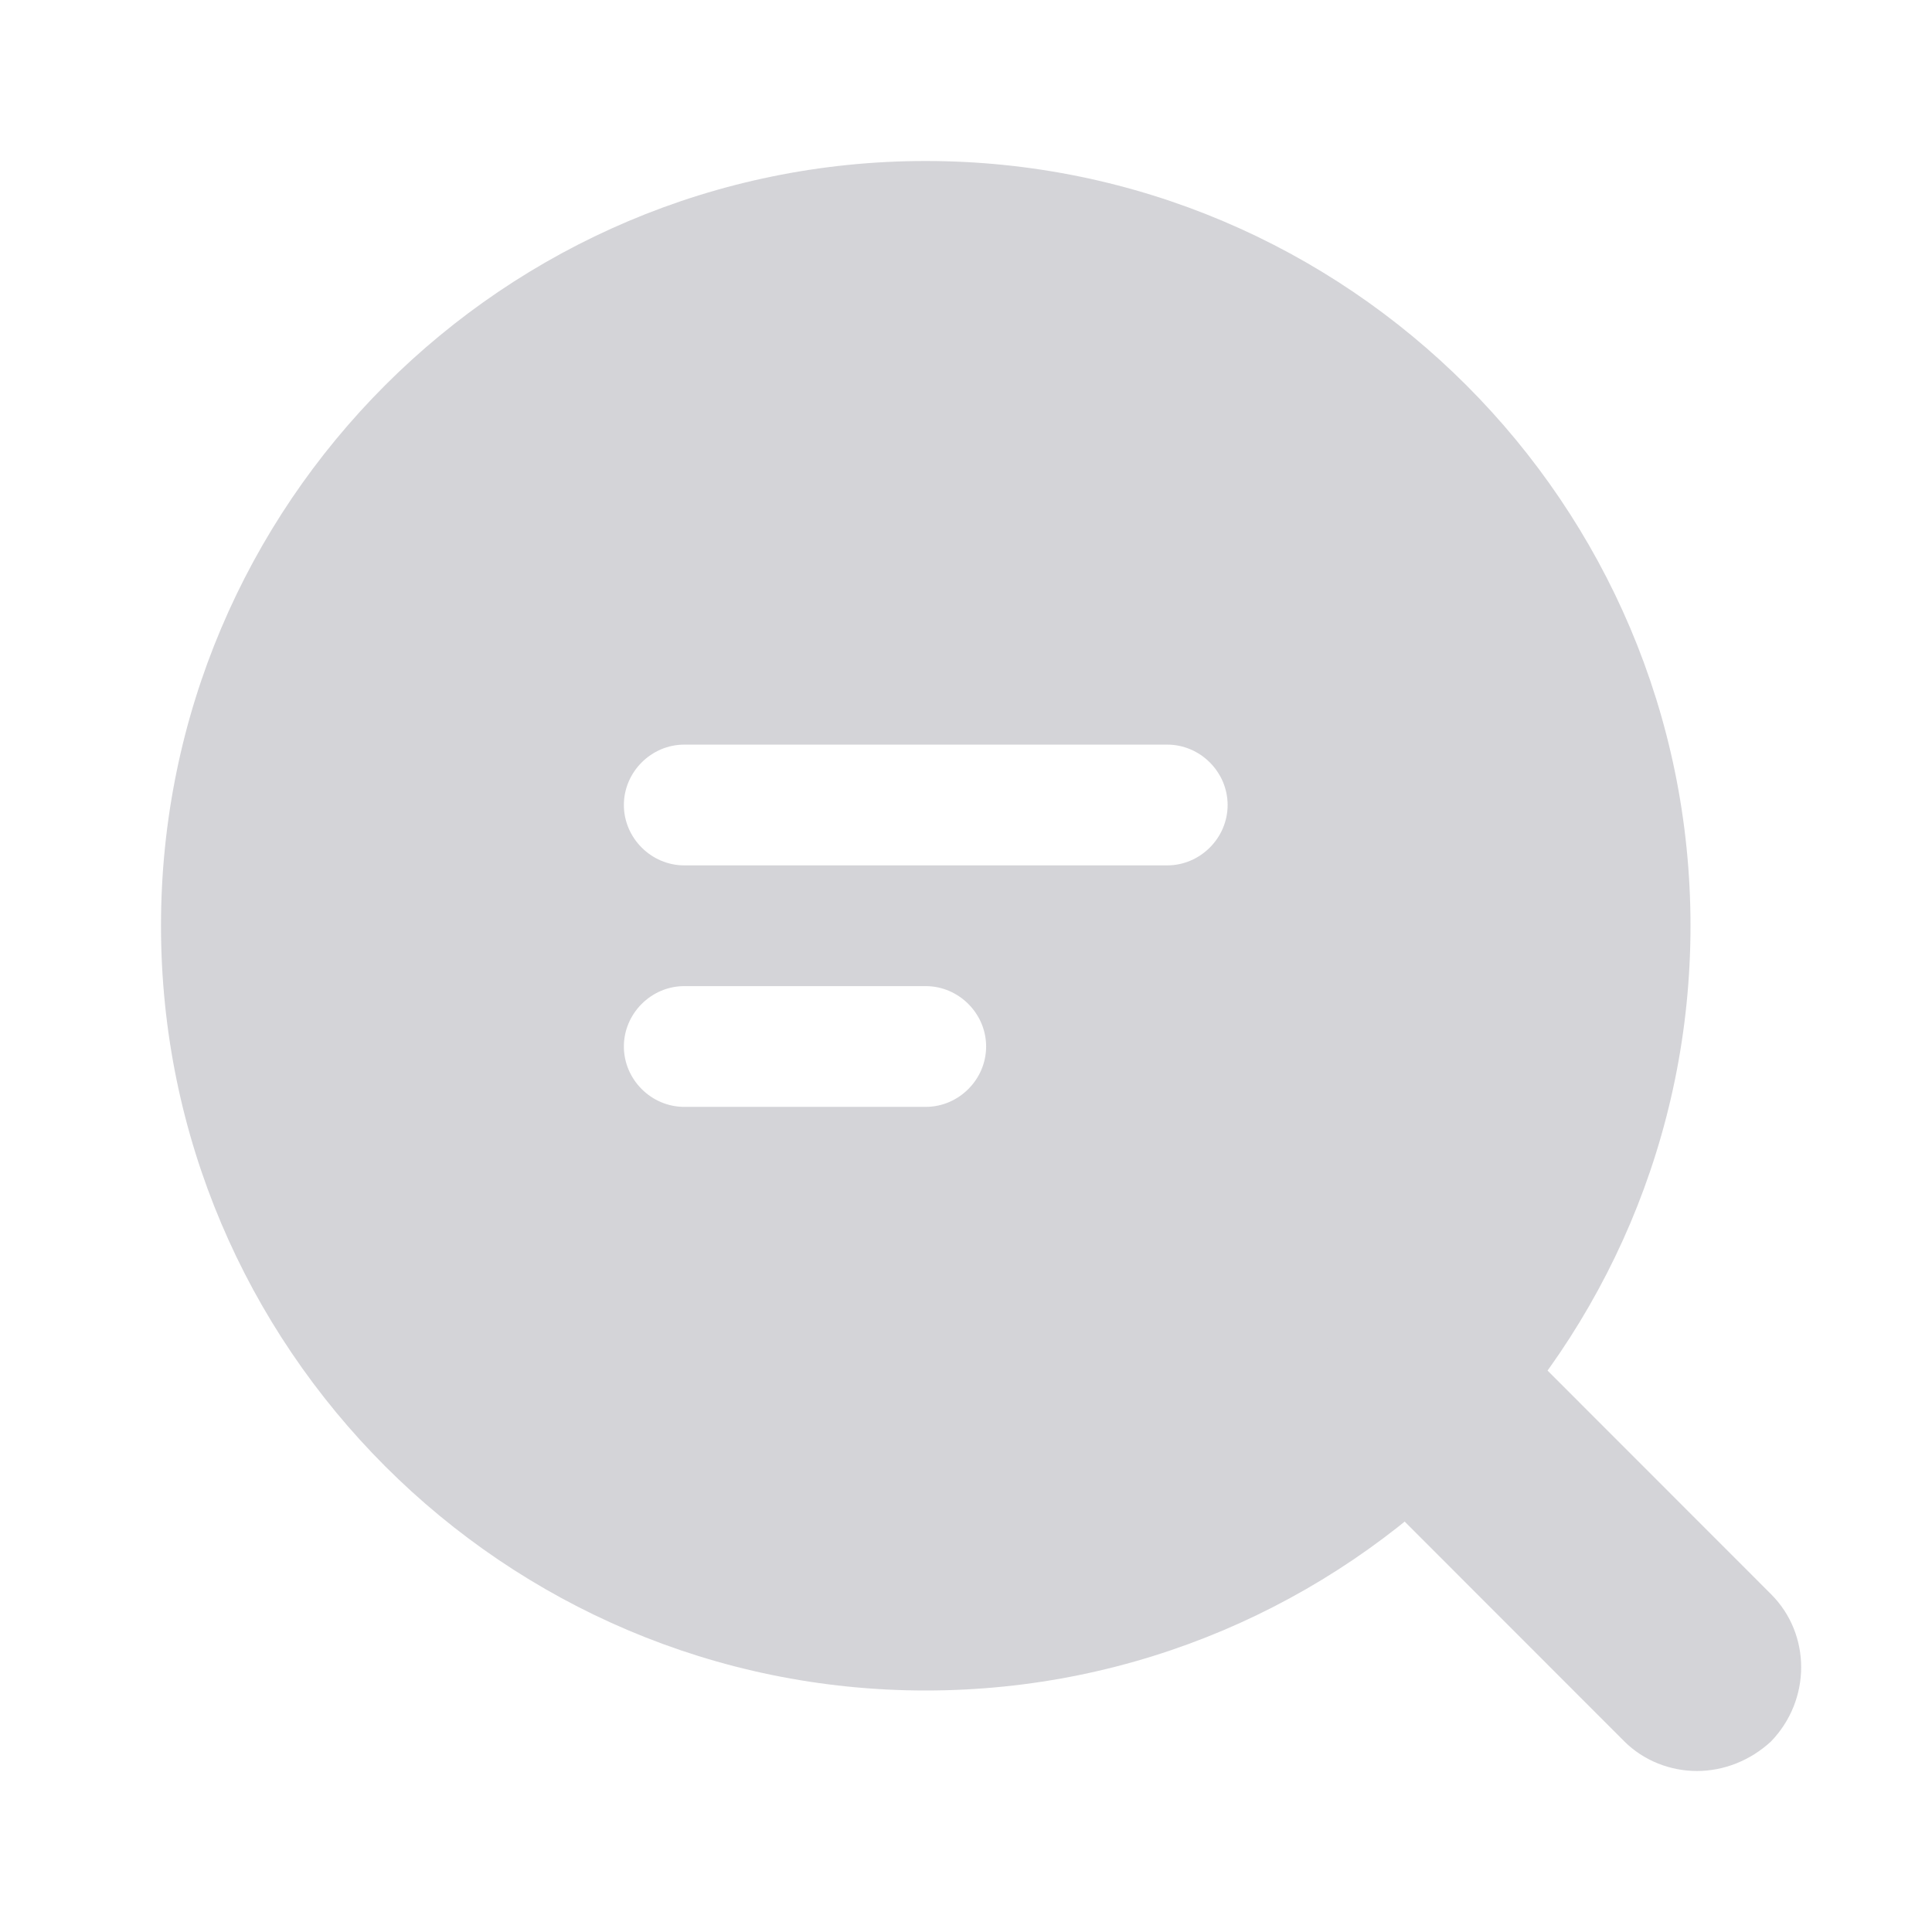
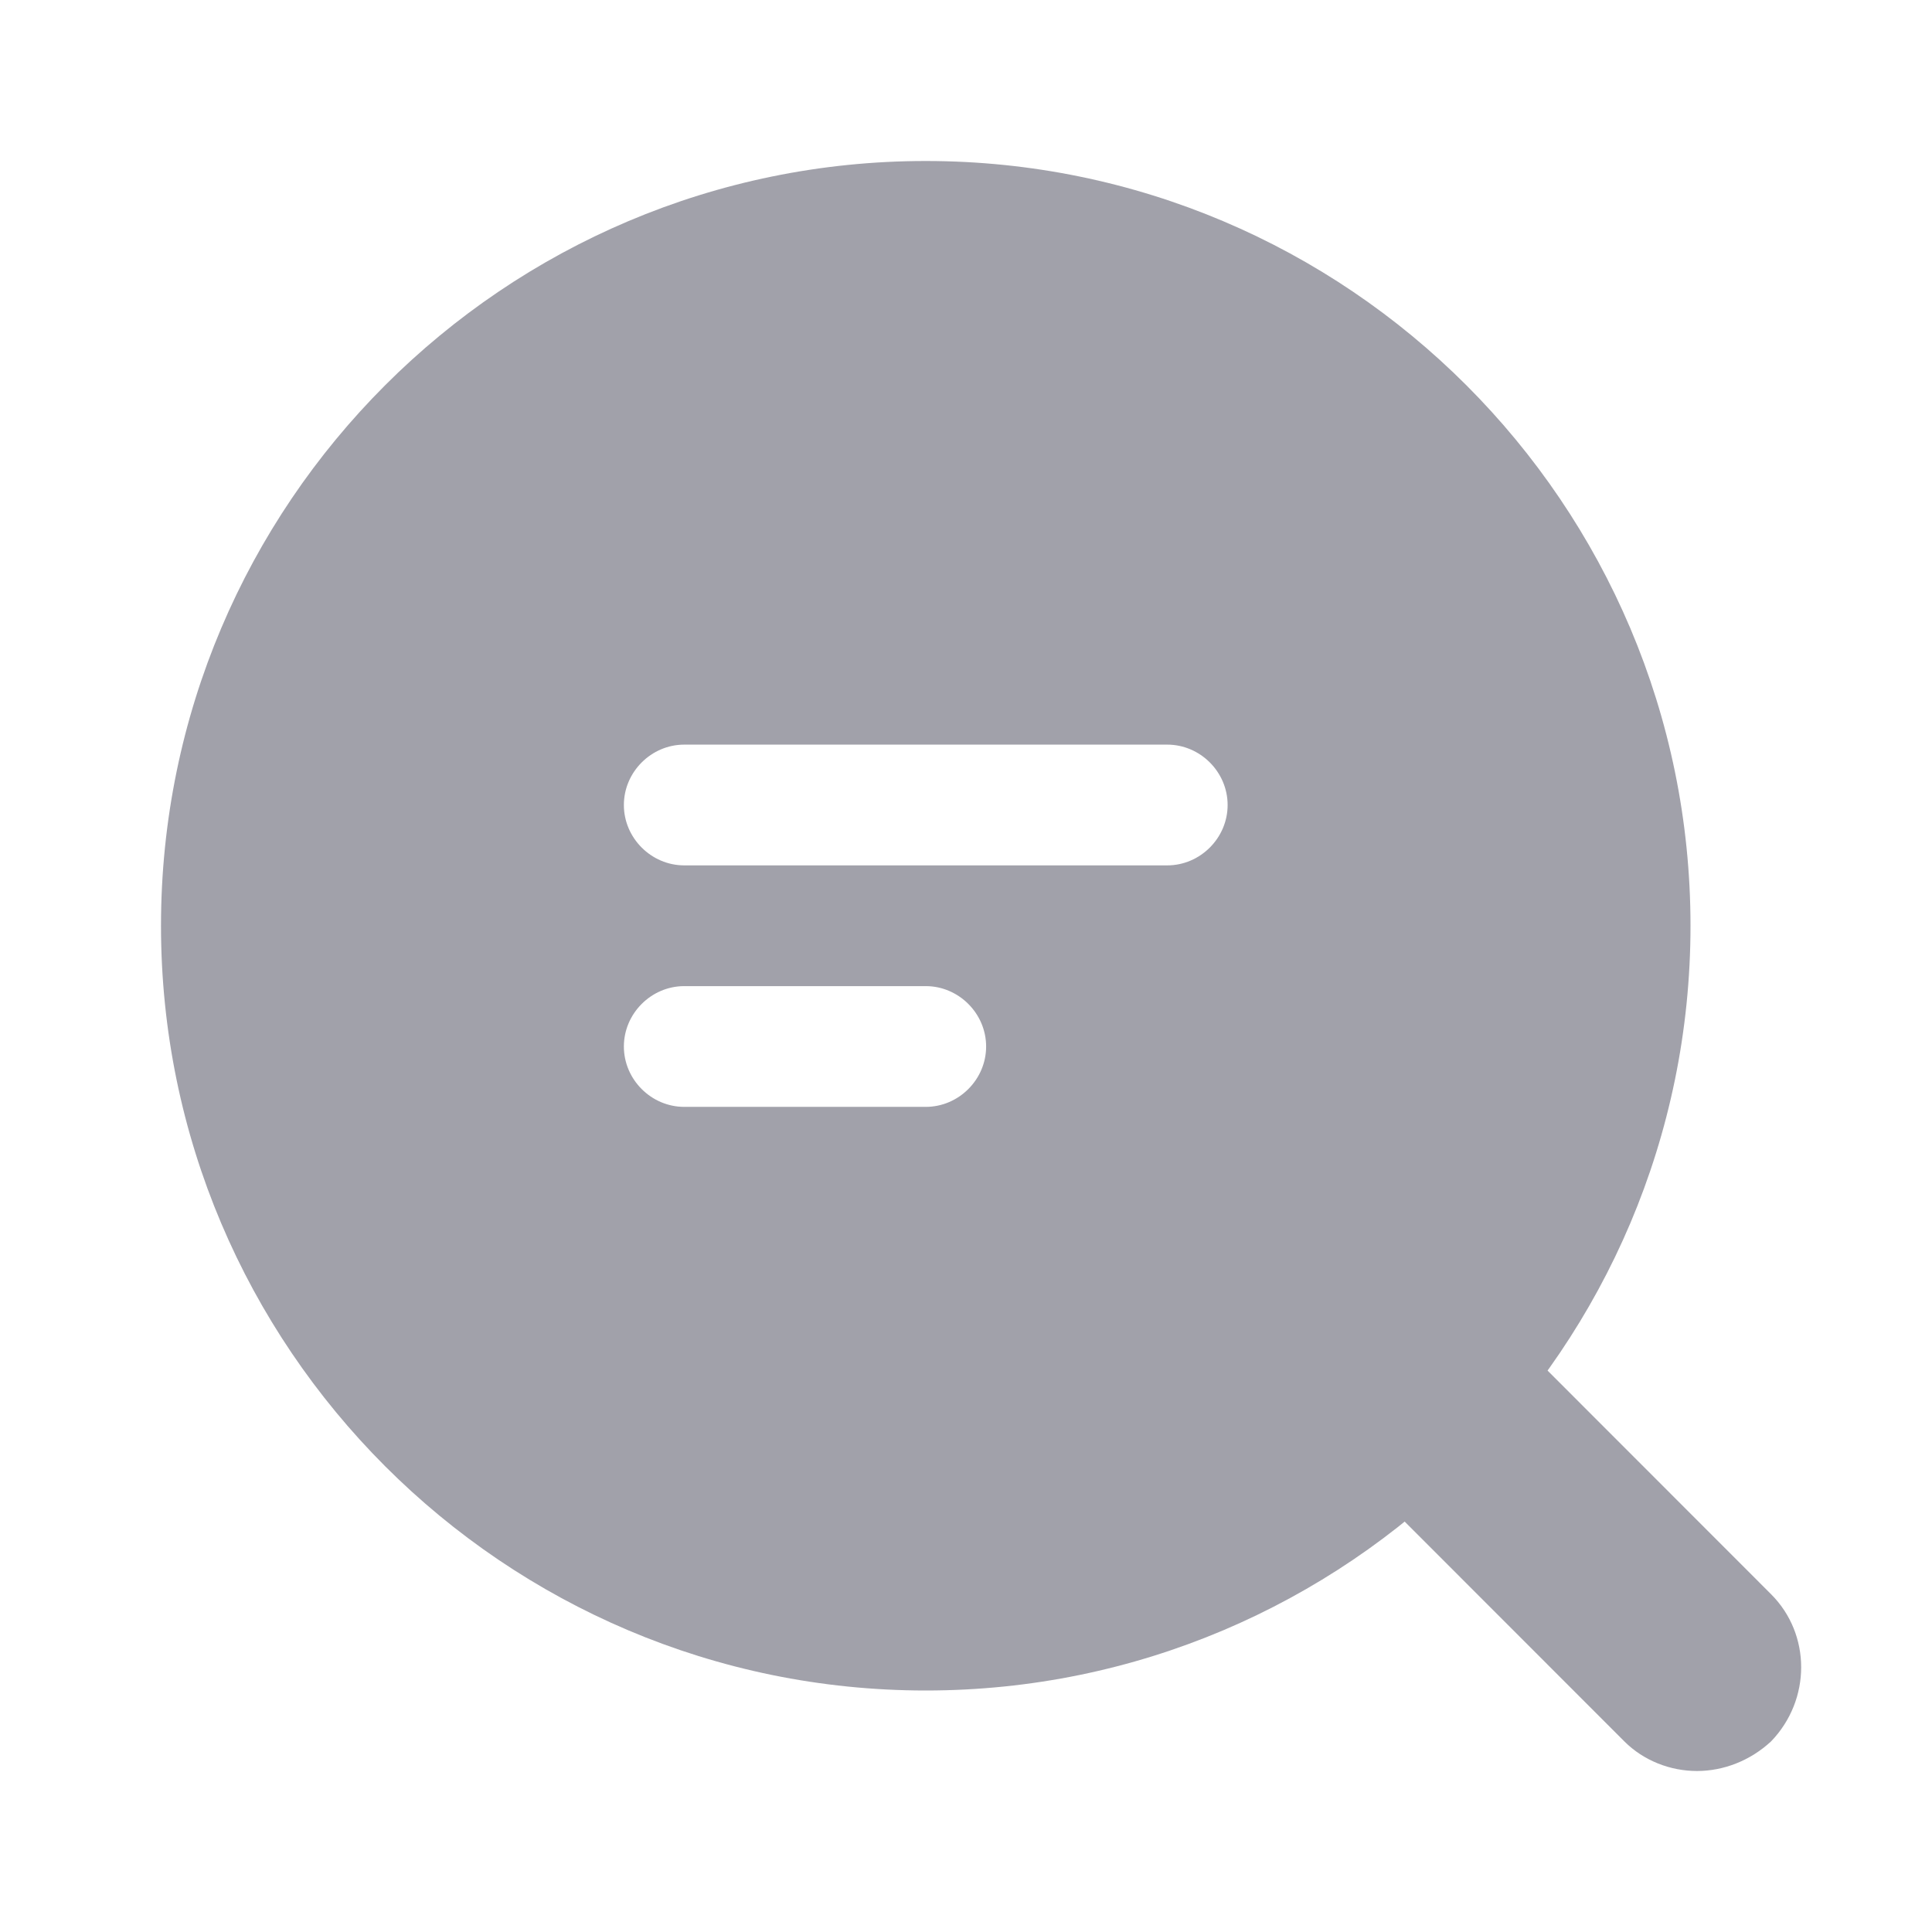
<svg xmlns="http://www.w3.org/2000/svg" preserveAspectRatio="none" overflow="visible" style="display: block;" width="24" height="24" viewBox="0 0 24 24" fill="none">
  <g id="search-status">
-     <path id="Vector" d="M11.5 2C6.26 2 2 6.26 2 11.5C2 16.74 6.26 21 11.5 21C16.74 21 21 16.74 21 11.5C21 6.26 16.74 2 11.5 2ZM11.5 13.75H8.5C8.09 13.75 7.75 13.41 7.75 13C7.75 12.59 8.09 12.25 8.5 12.25H11.5C11.91 12.25 12.25 12.59 12.25 13C12.25 13.41 11.91 13.75 11.5 13.75ZM14.5 10.75H8.5C8.09 10.75 7.75 10.41 7.75 10C7.75 9.59 8.09 9.25 8.5 9.25H14.5C14.91 9.25 15.25 9.59 15.25 10C15.25 10.41 14.91 10.75 14.5 10.75Z" fill="#D4D4D8" />
+     <path id="Vector" d="M11.5 2C6.26 2 2 6.26 2 11.5C2 16.74 6.26 21 11.5 21C16.74 21 21 16.74 21 11.5C21 6.26 16.74 2 11.5 2ZM11.5 13.75H8.5C8.09 13.75 7.75 13.41 7.75 13C7.75 12.59 8.09 12.25 8.5 12.25H11.5C11.91 12.25 12.25 12.59 12.25 13C12.25 13.41 11.91 13.75 11.5 13.75ZM14.5 10.75H8.5C8.09 10.75 7.75 10.41 7.75 10C7.75 9.59 8.09 9.25 8.5 9.25H14.5C14.91 9.25 15.25 9.59 15.25 10C15.25 10.41 14.91 10.75 14.5 10.75Z" fill="#A1A1AA" />
    <g id="Vector_2" opacity="0">
</g>
-     <path id="Vector_3" d="M21.08 22C20.748 22 20.416 21.871 20.177 21.631L16.748 18.2C16.251 17.702 16.251 16.89 16.748 16.374C17.246 15.876 18.057 15.876 18.573 16.374L22.002 19.805C22.499 20.303 22.499 21.114 22.002 21.631C21.744 21.871 21.412 22 21.08 22Z" fill="#D4D4D8" />
+     <path id="Vector_3" d="M21.08 22C20.748 22 20.416 21.871 20.177 21.631L16.748 18.2C16.251 17.702 16.251 16.89 16.748 16.374C17.246 15.876 18.057 15.876 18.573 16.374L22.002 19.805C22.499 20.303 22.499 21.114 22.002 21.631C21.744 21.871 21.412 22 21.08 22Z" fill="#A1A1AA" />
  </g>
</svg>
